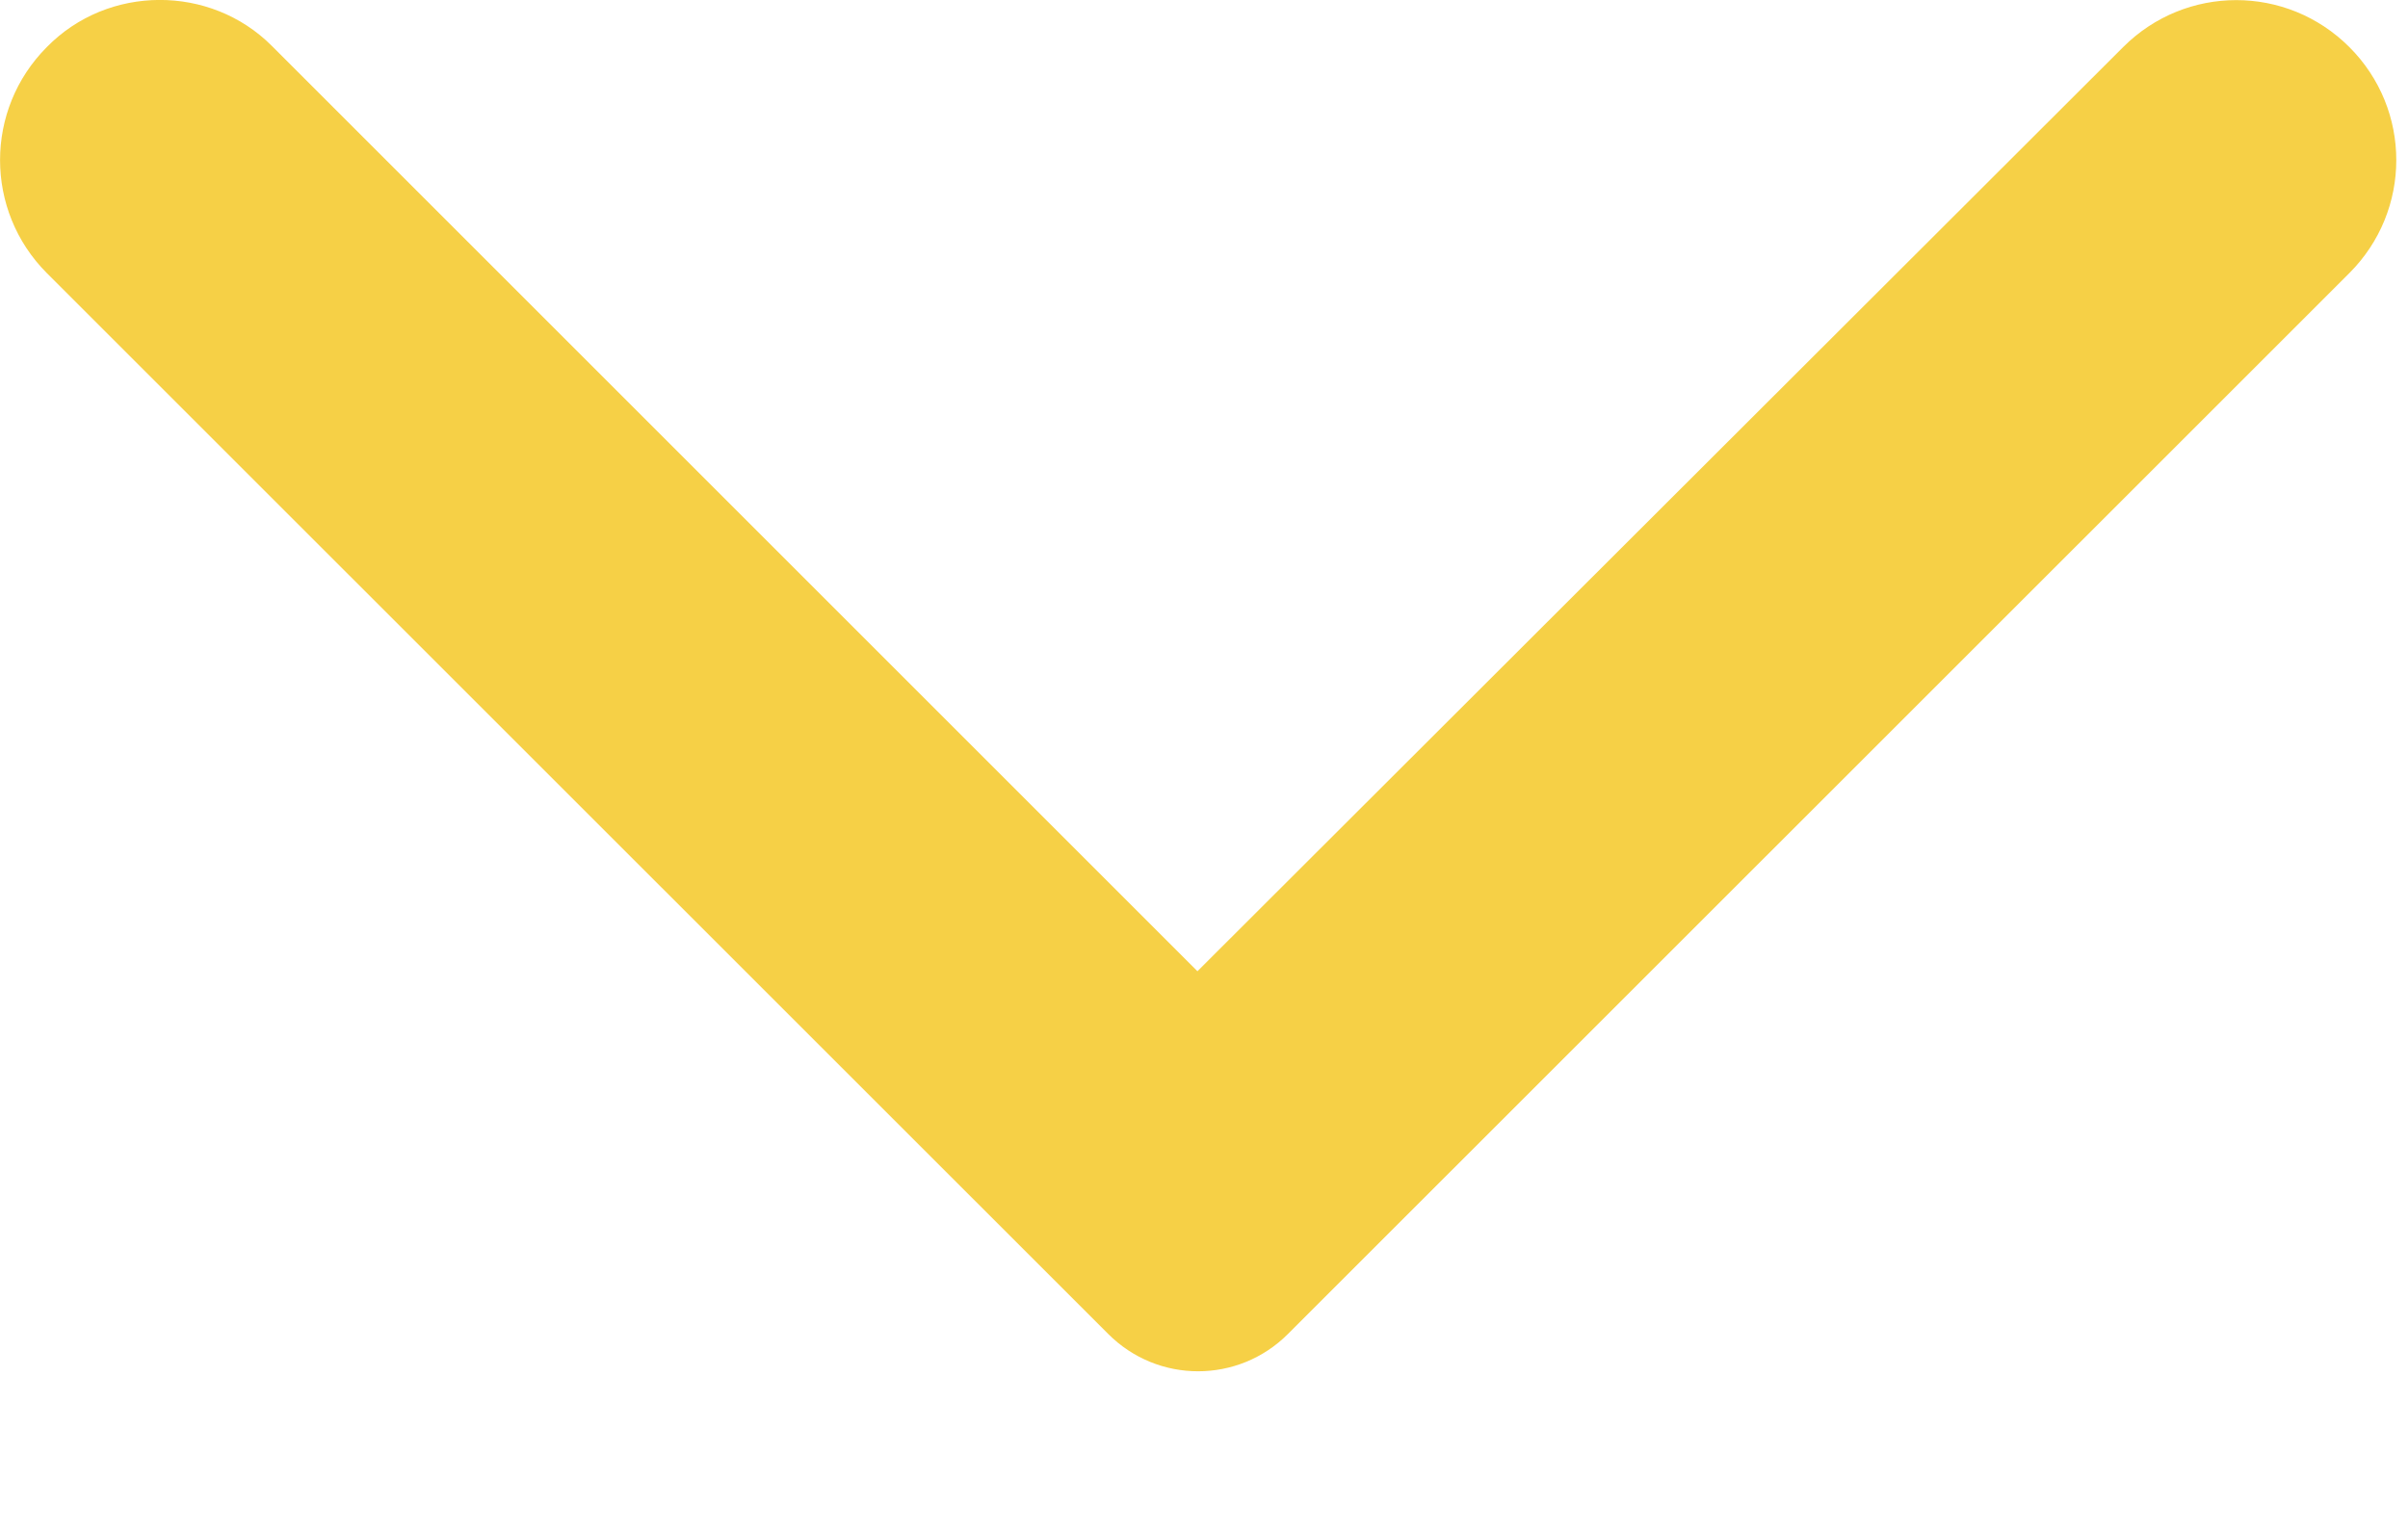
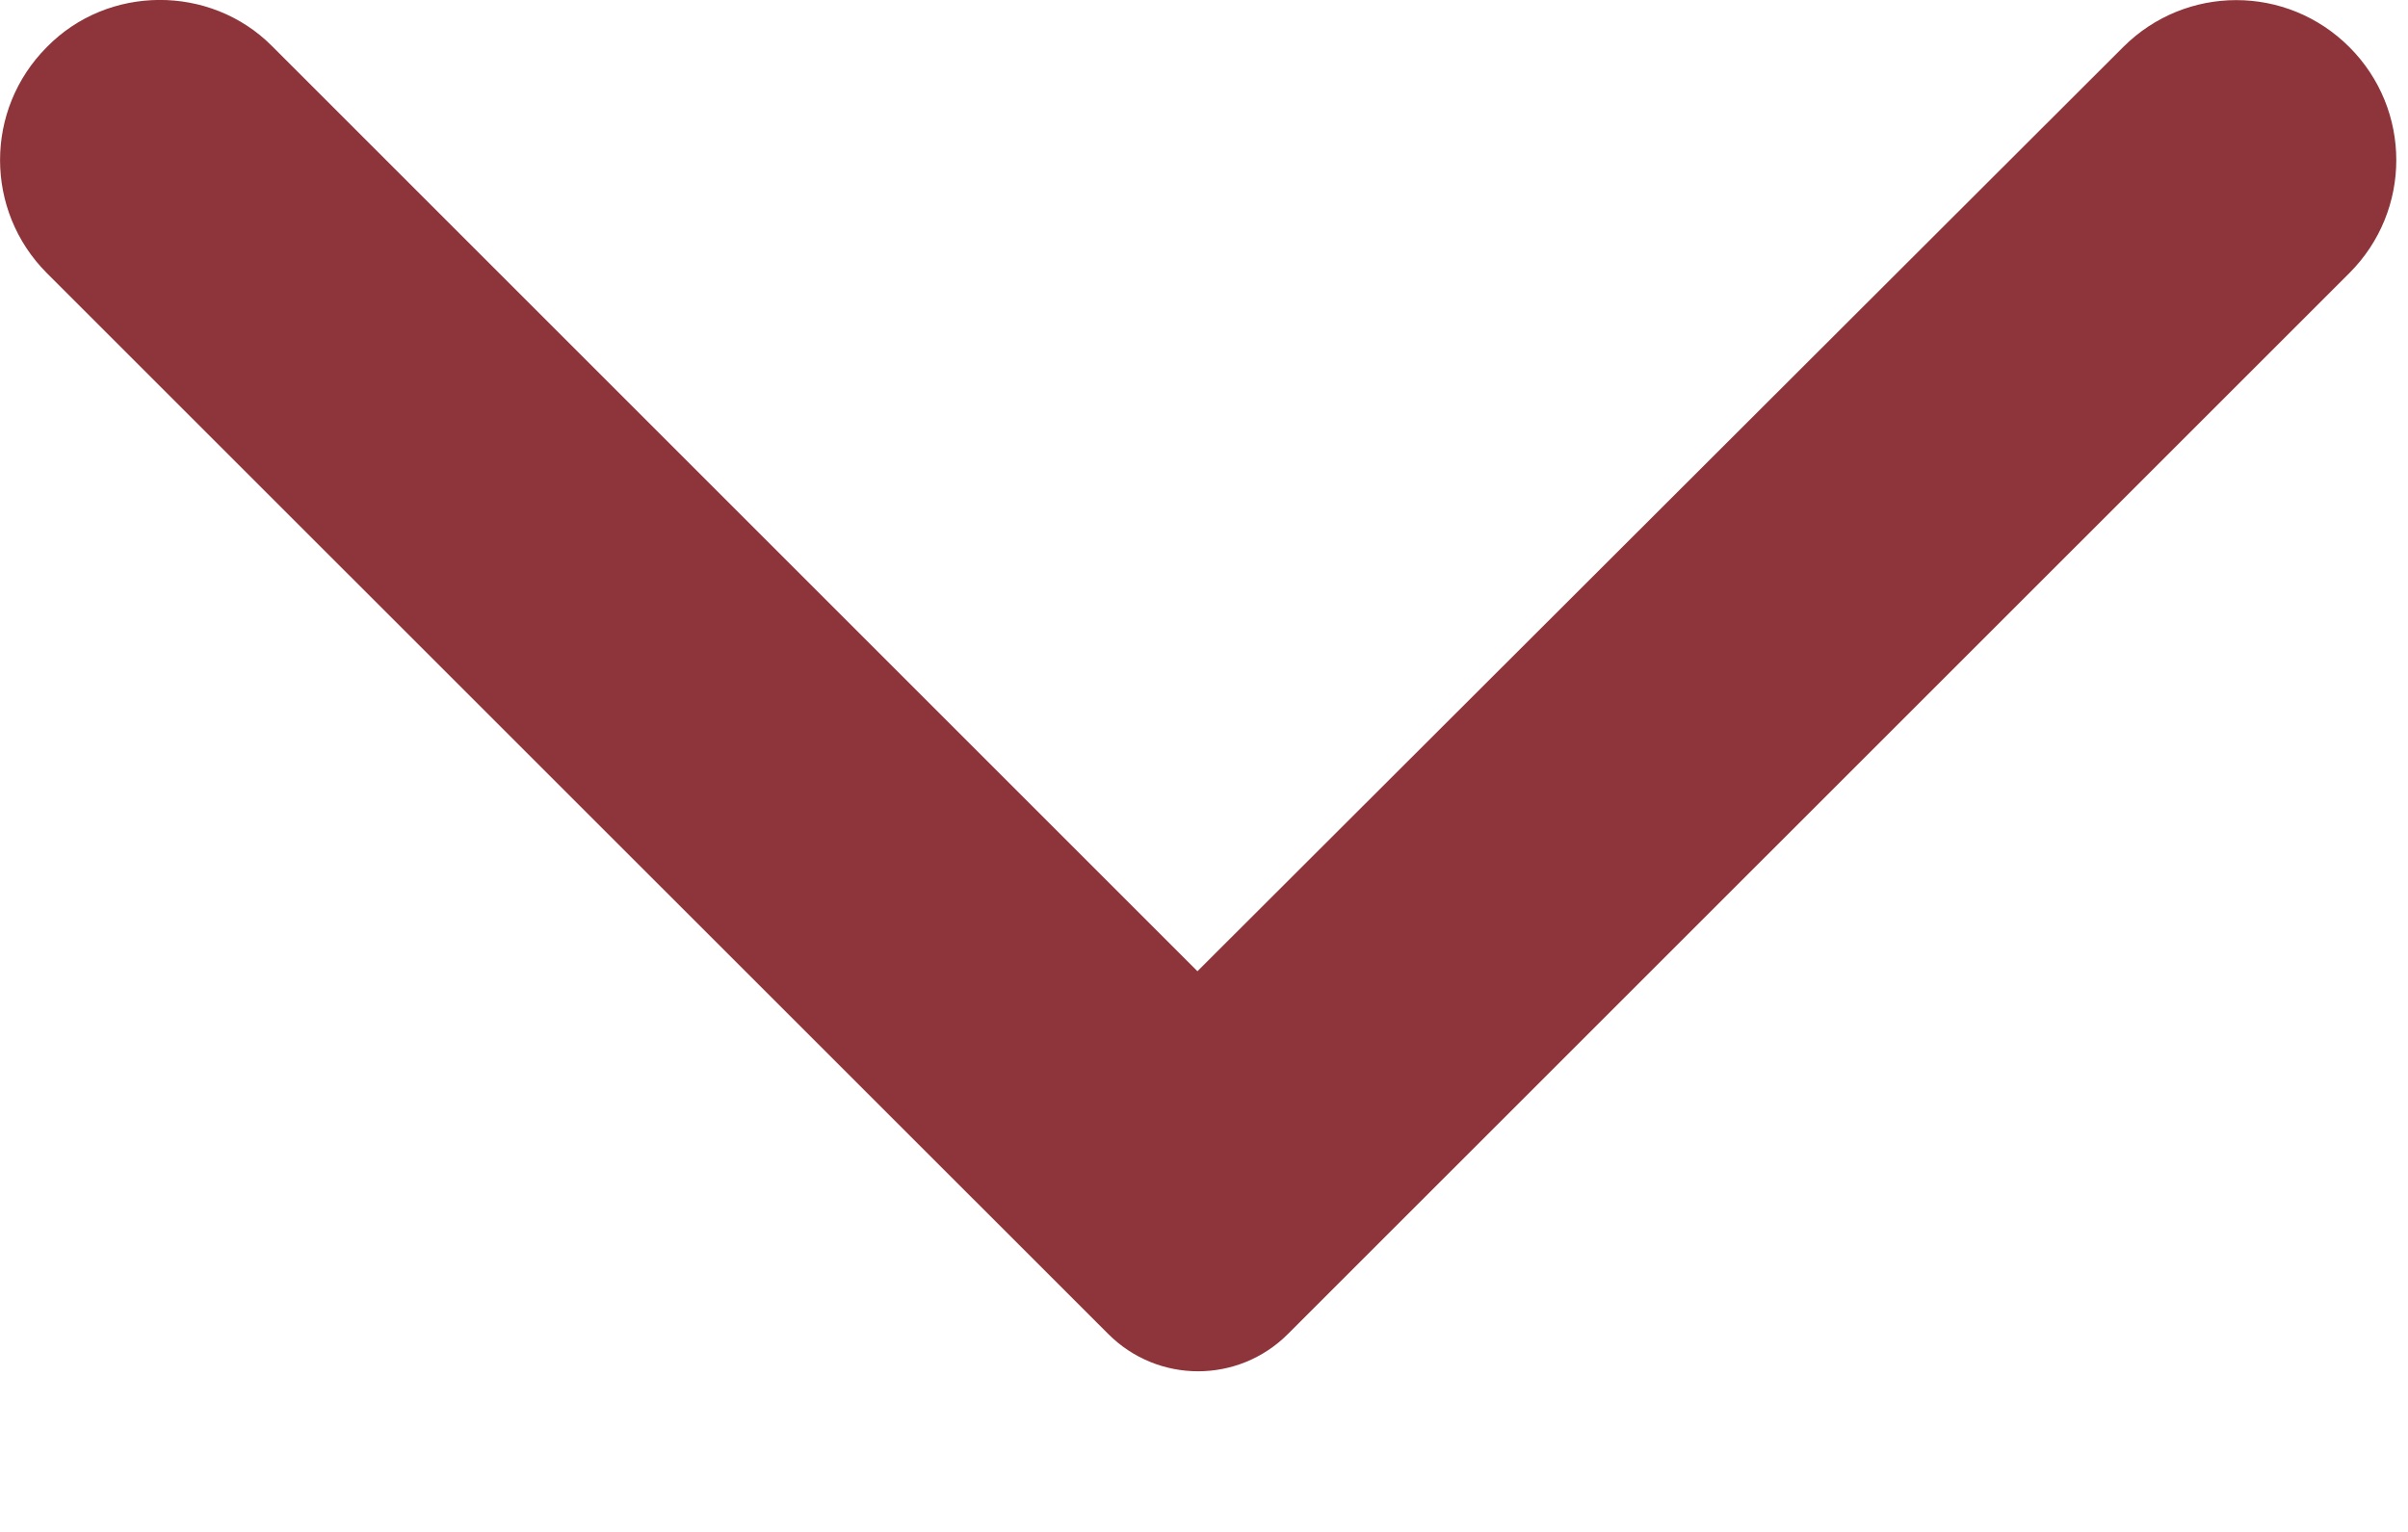
<svg xmlns="http://www.w3.org/2000/svg" width="11" height="7" viewBox="0 0 11 7" fill="none">
-   <path d="M0.214 0.215C0.494 -0.071 0.961 -0.071 1.241 0.209L5.47 4.438L9.699 0.215C9.985 -0.071 10.446 -0.071 10.732 0.215C11.018 0.501 11.018 0.962 10.732 1.248L5.884 6.095C5.657 6.323 5.289 6.323 5.062 6.095L0.214 1.248C-0.071 0.962 -0.071 0.501 0.214 0.215Z" fill="#F6D046" />
+   <path d="M0.214 0.215C0.494 -0.071 0.961 -0.071 1.241 0.209L5.47 4.438L9.699 0.215C9.985 -0.071 10.446 -0.071 10.732 0.215C11.018 0.501 11.018 0.962 10.732 1.248L5.884 6.095C5.657 6.323 5.289 6.323 5.062 6.095L0.214 1.248C-0.071 0.962 -0.071 0.501 0.214 0.215Z" fill="#8D353A" />
</svg>
